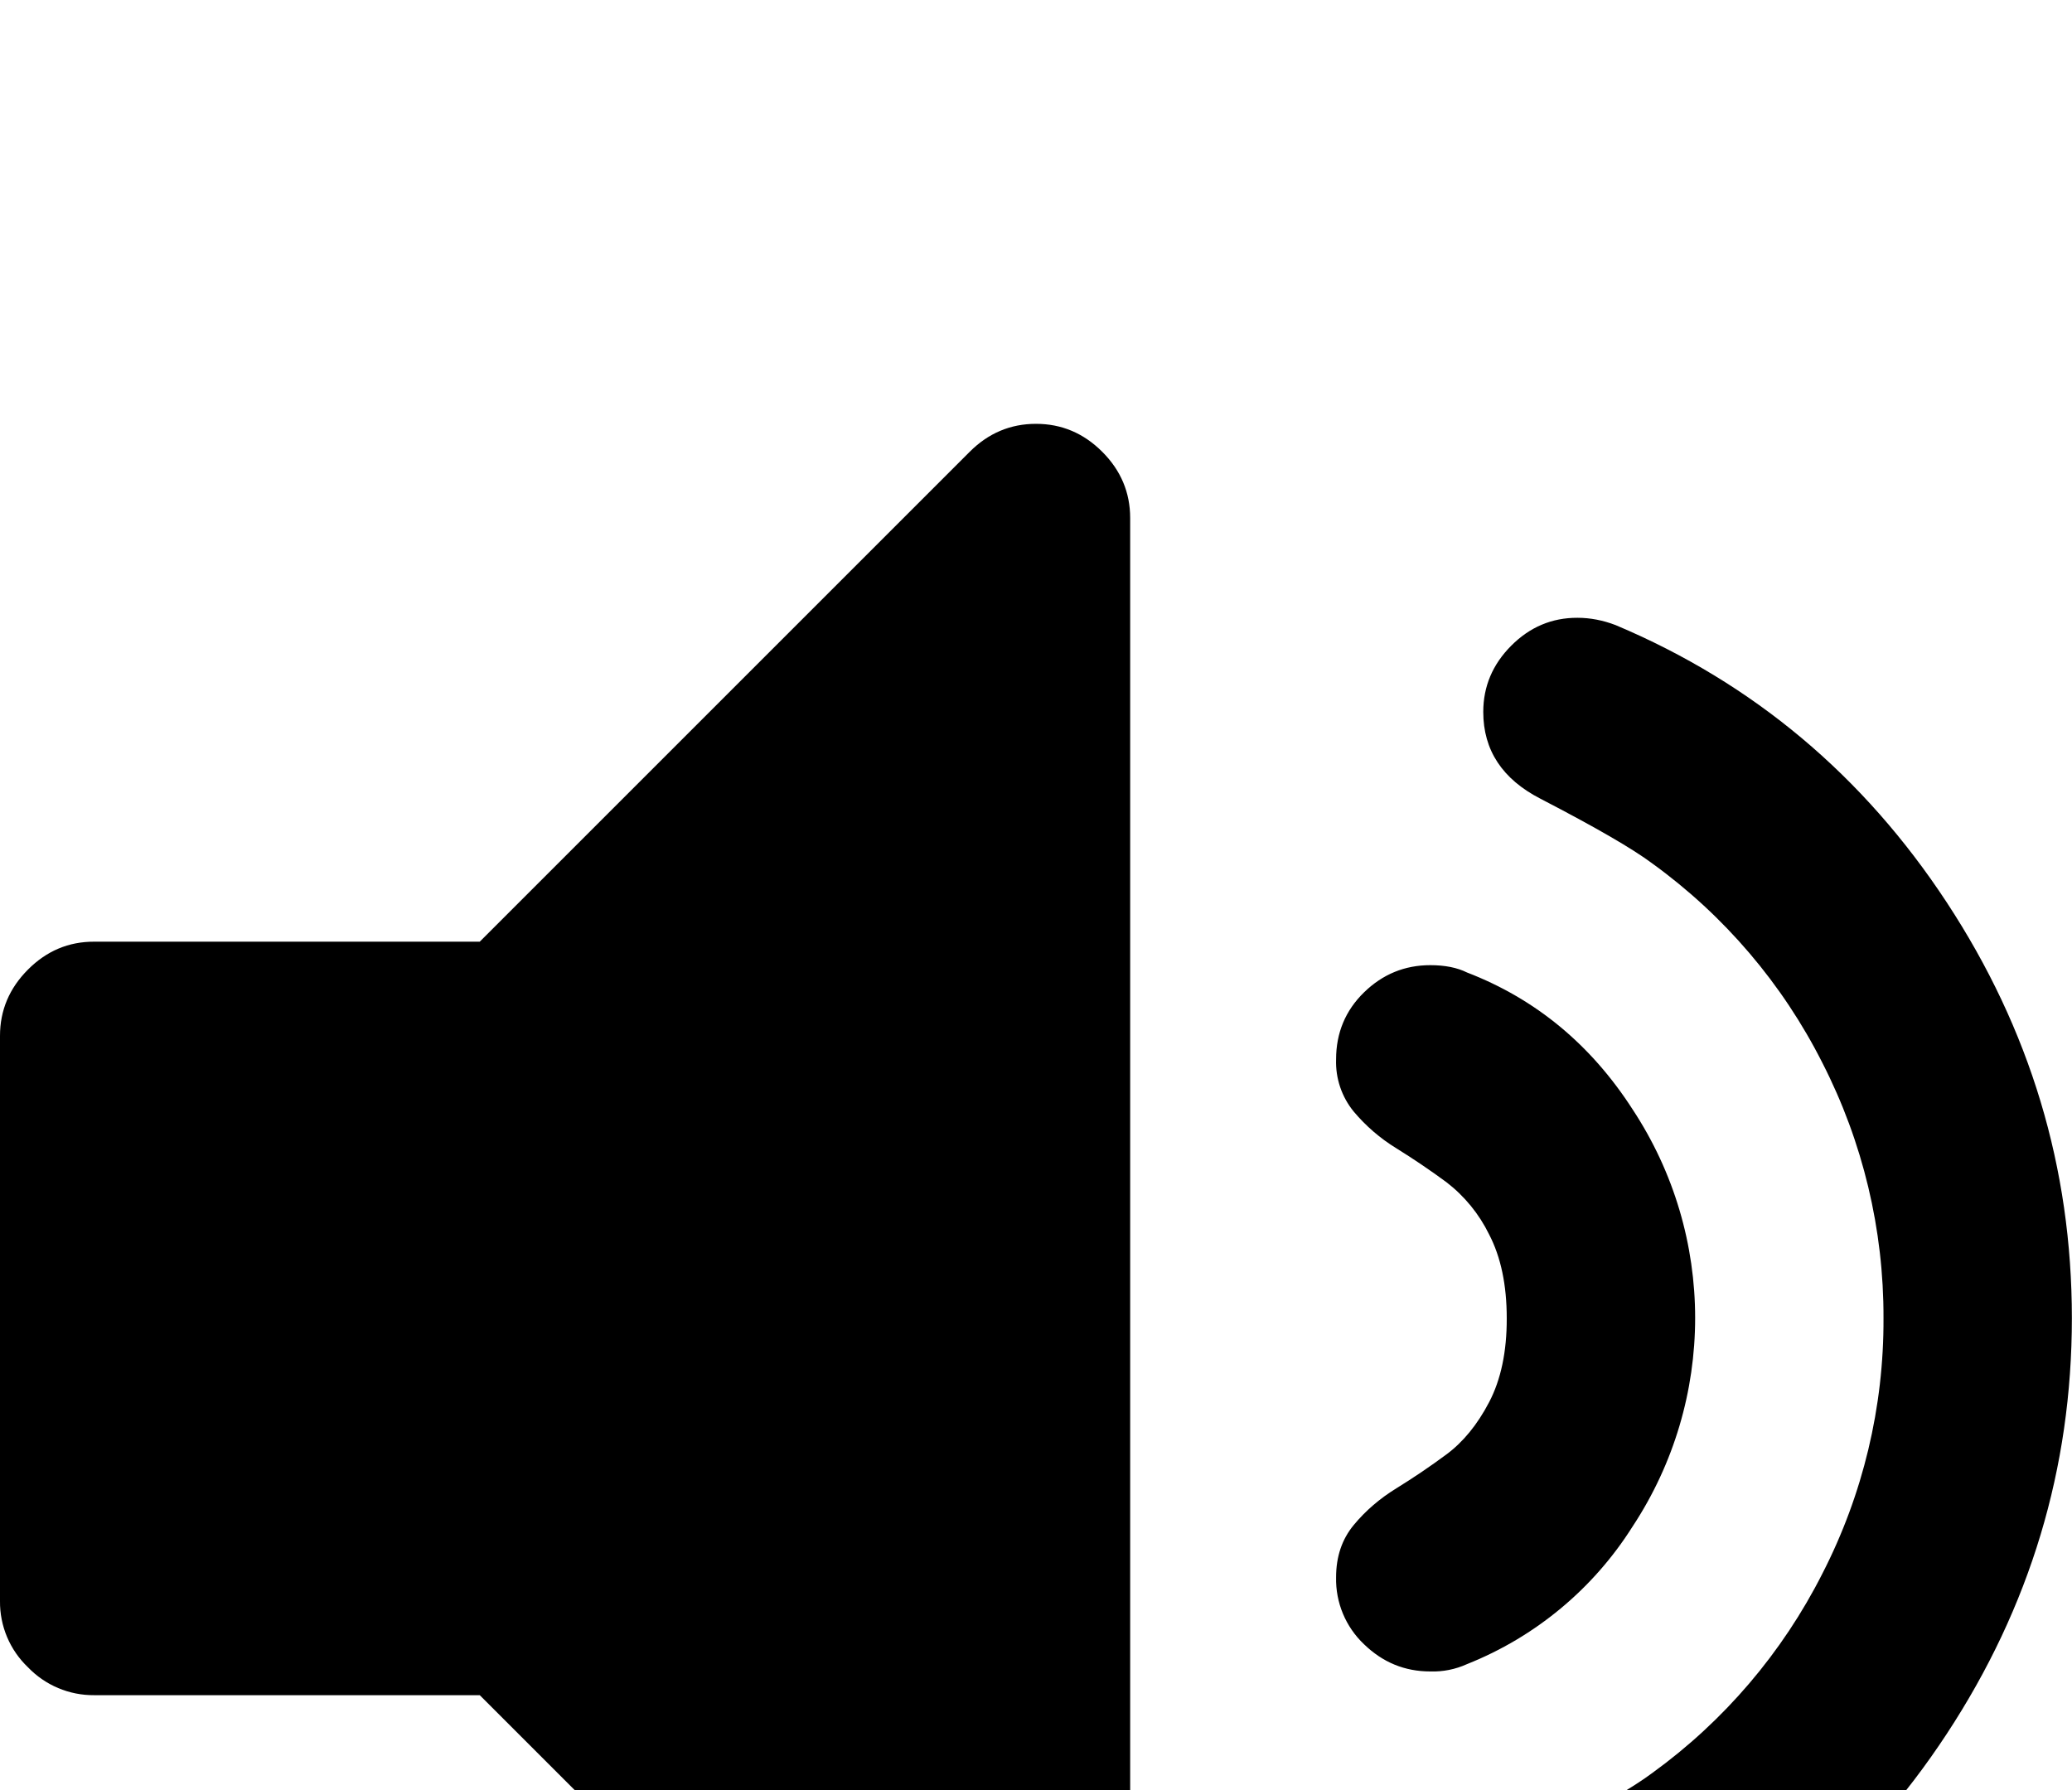
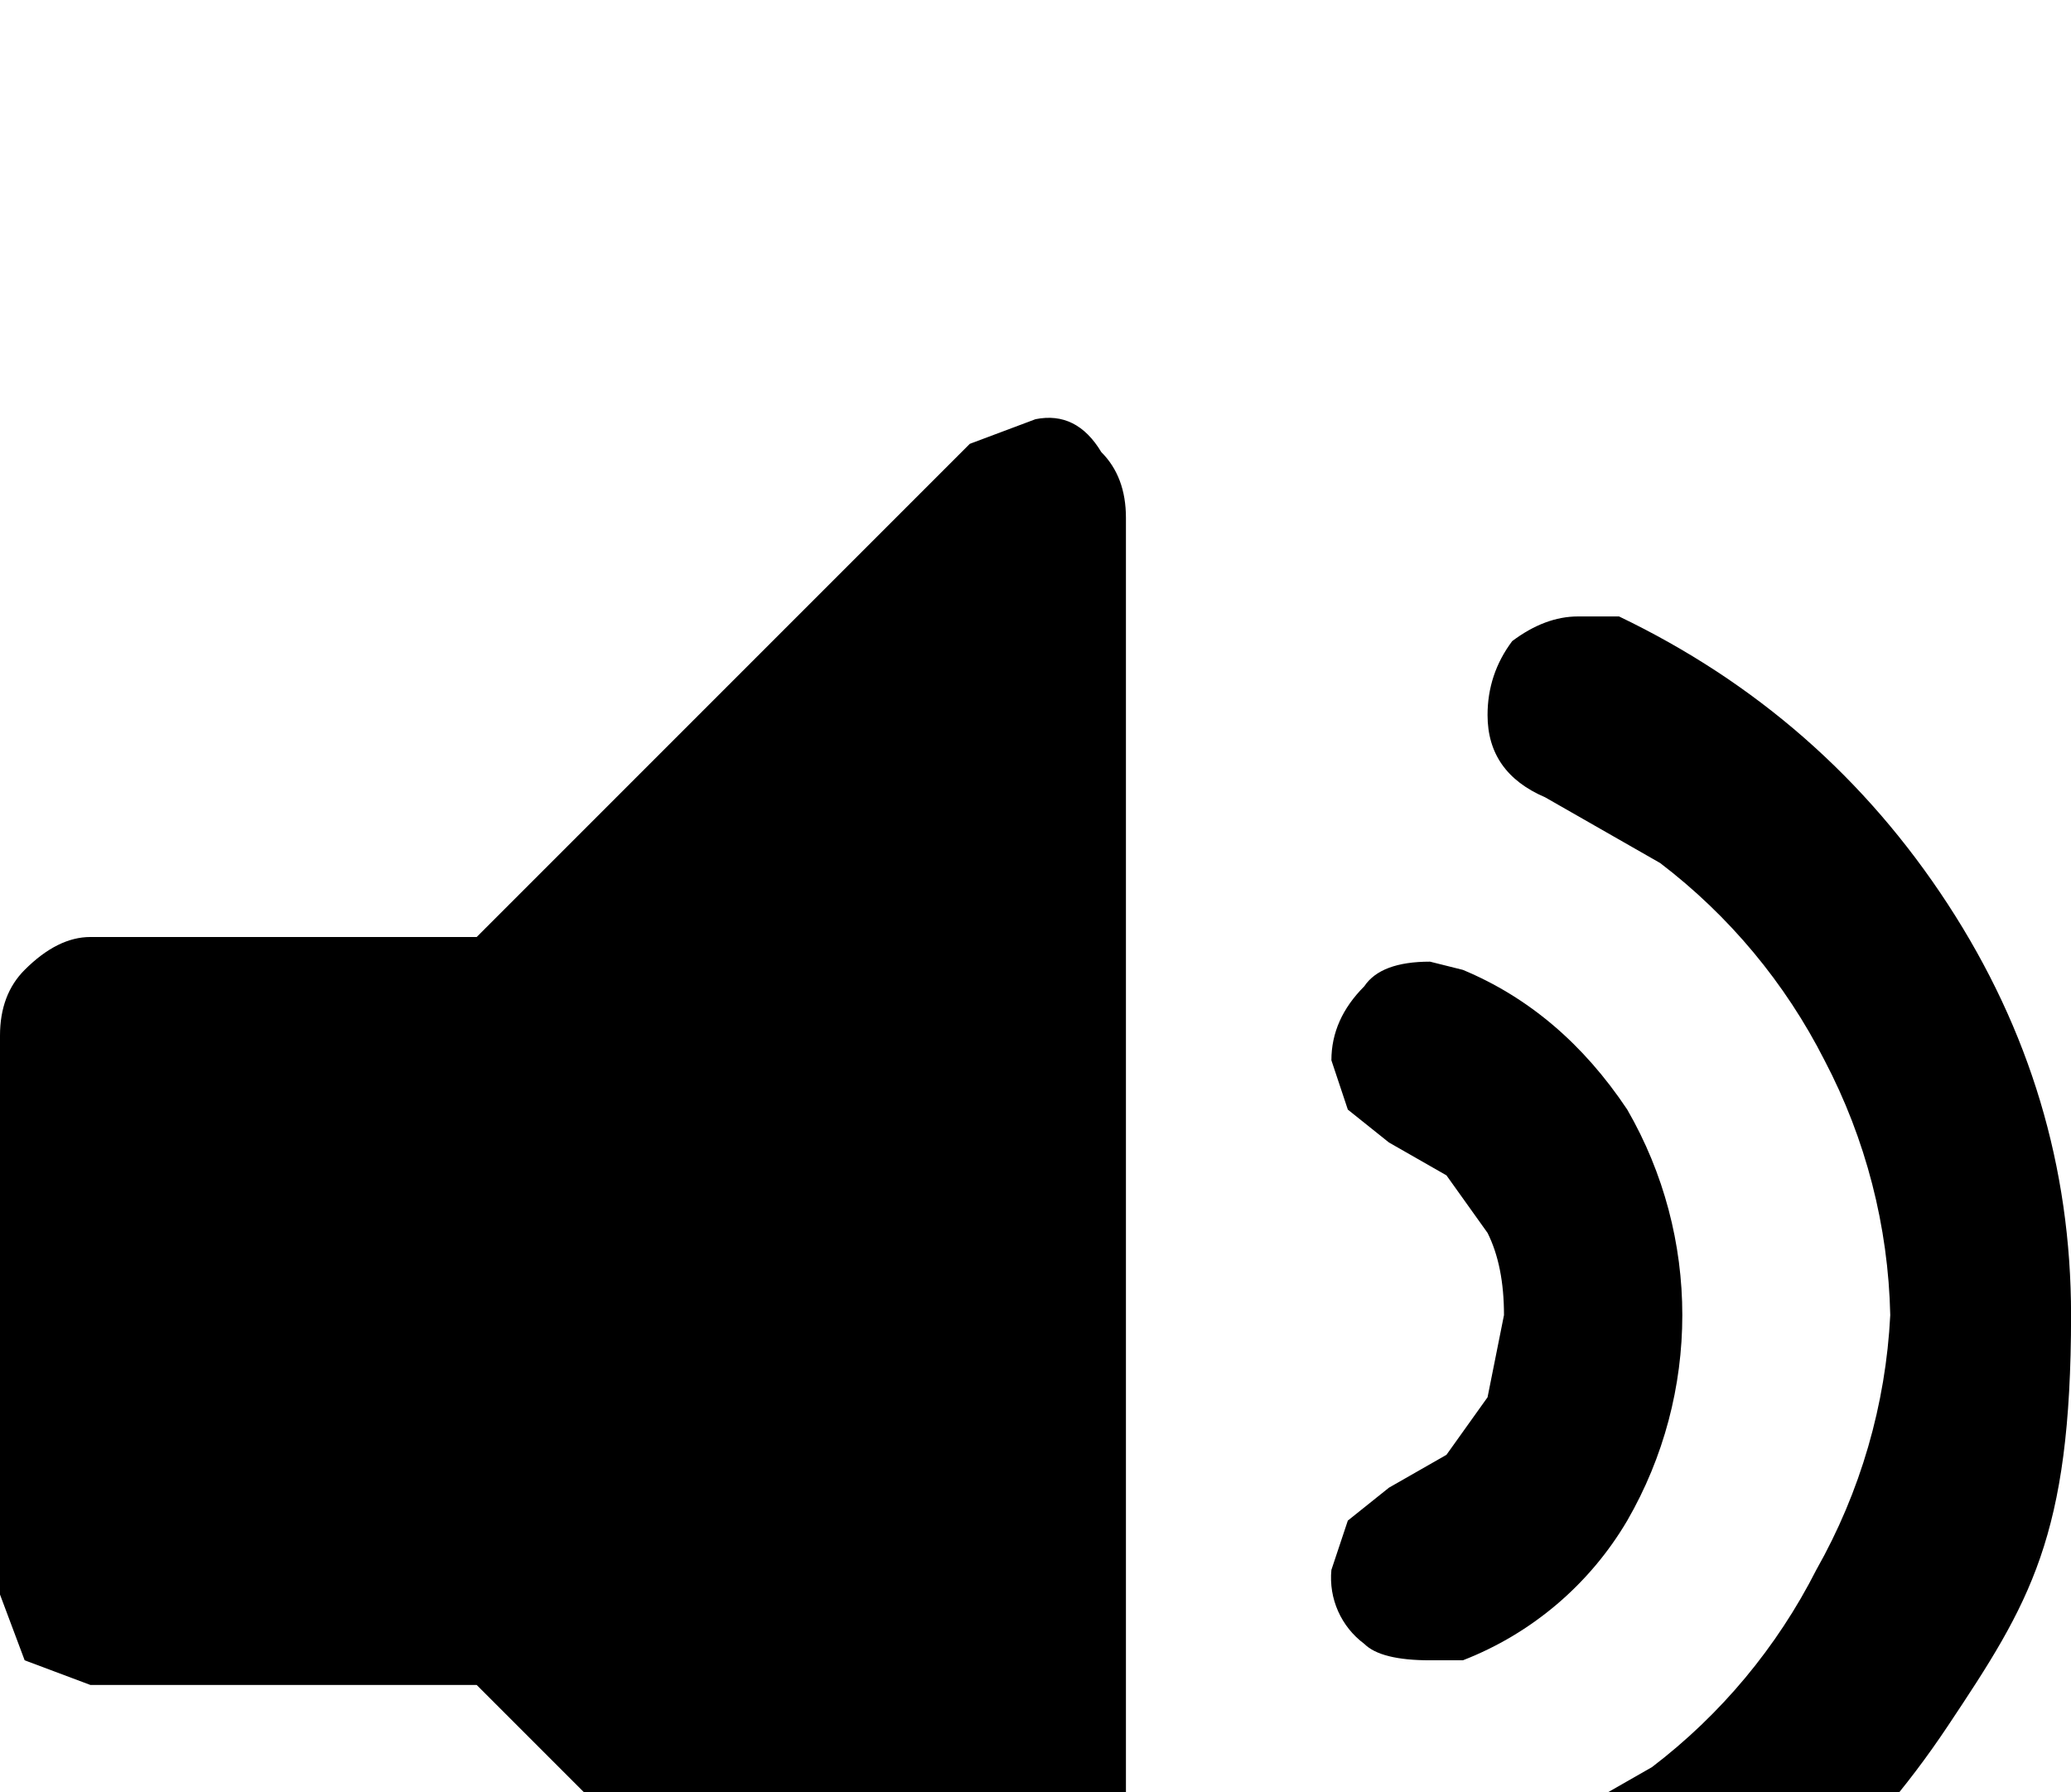
<svg xmlns="http://www.w3.org/2000/svg">
-   <path d="M0 19.429v-6.857c0-.31.113-.577.339-.804.226-.227.494-.34.804-.339h4.679l5.946-5.946c.226-.226.494-.339.804-.339.31 0 .578.113.804.339.226.226.339.494.339.804v19.429a1.1 1.1 0 0 1-.339.804c-.226.227-.494.34-.804.339-.31 0-.578-.114-.804-.339l-5.946-5.946H1.143a1.1 1.1 0 0 1-.804-.339A1.094 1.094 0 0 1 0 19.431v-.002m16.214-.286c0-.25.071-.461.214-.634.143-.173.315-.321.518-.446a8.63 8.63 0 0 0 .607-.411c.202-.15.375-.36.518-.634.143-.273.215-.613.214-1.018 0-.405-.072-.745-.214-1.018a1.793 1.793 0 0 0-.518-.634 9.307 9.307 0 0 0-.607-.411 2.125 2.125 0 0 1-.518-.446.949.949 0 0 1-.214-.634c0-.321.113-.592.339-.813.226-.22.494-.33.804-.33.179 0 .327.03.446.089.833.321 1.503.875 2.009 1.661a4.6 4.6 0 0 1 0 5.063 4.22 4.22 0 0 1-2.009 1.67.998.998 0 0 1-.446.089c-.31 0-.577-.11-.804-.33a1.085 1.085 0 0 1-.339-.813M18 23.357c0-.464.232-.815.696-1.054.667-.345 1.119-.607 1.357-.786a6.75 6.75 0 0 0 2.063-2.42 6.72 6.72 0 0 0 .741-3.098 6.754 6.754 0 0 0-.741-3.098 6.723 6.723 0 0 0-2.063-2.42c-.238-.179-.69-.44-1.357-.786-.464-.238-.696-.59-.696-1.054 0-.31.113-.577.339-.804.226-.227.494-.34.804-.339.155 0 .31.03.464.089 1.667.703 3.006 1.825 4.018 3.366 1.012 1.541 1.518 3.223 1.518 5.045s-.506 3.504-1.518 5.045-2.351 2.663-4.018 3.366c-.155.06-.303.089-.446.089-.321 0-.595-.113-.821-.339a1.099 1.099 0 0 1-.339-.804l-.001.002z" />
+   <path d="M0 19.4v-6.8q0-.5.3-.8.4-.4.8-.4h4.7l6-6 .8-.3q.5-.1.8.4.3.3.3.8v19.4l-.3.8a1 1 0 0 1-.8.4q-.5 0-.8-.4l-6-6H1.1l-.8-.3zm16.2-.3.2-.6.5-.4.7-.4.5-.7.2-1q0-.6-.2-1l-.5-.7-.7-.4-.5-.4-.2-.6q0-.5.4-.9.2-.3.8-.3l.4.1q1.2.5 2 1.7a5 5 0 0 1 0 5 4 4 0 0 1-2 1.7h-.4q-.6 0-.8-.2a1 1 0 0 1-.4-.9m1.8 4.3q0-.8.7-1.1l1.4-.8a7 7 0 0 0 2-2.4A7 7 0 0 0 23 16a7 7 0 0 0-.8-3.1 7 7 0 0 0-2-2.4l-1.4-.8q-.7-.3-.7-1 0-.5.3-.9.4-.3.8-.3h.5q2.5 1.2 4 3.5t1.5 5c0 2.7-.5 3.5-1.5 5s-2.3 2.7-4 3.4l-.4.1q-.5 0-.9-.3z" />
</svg>
